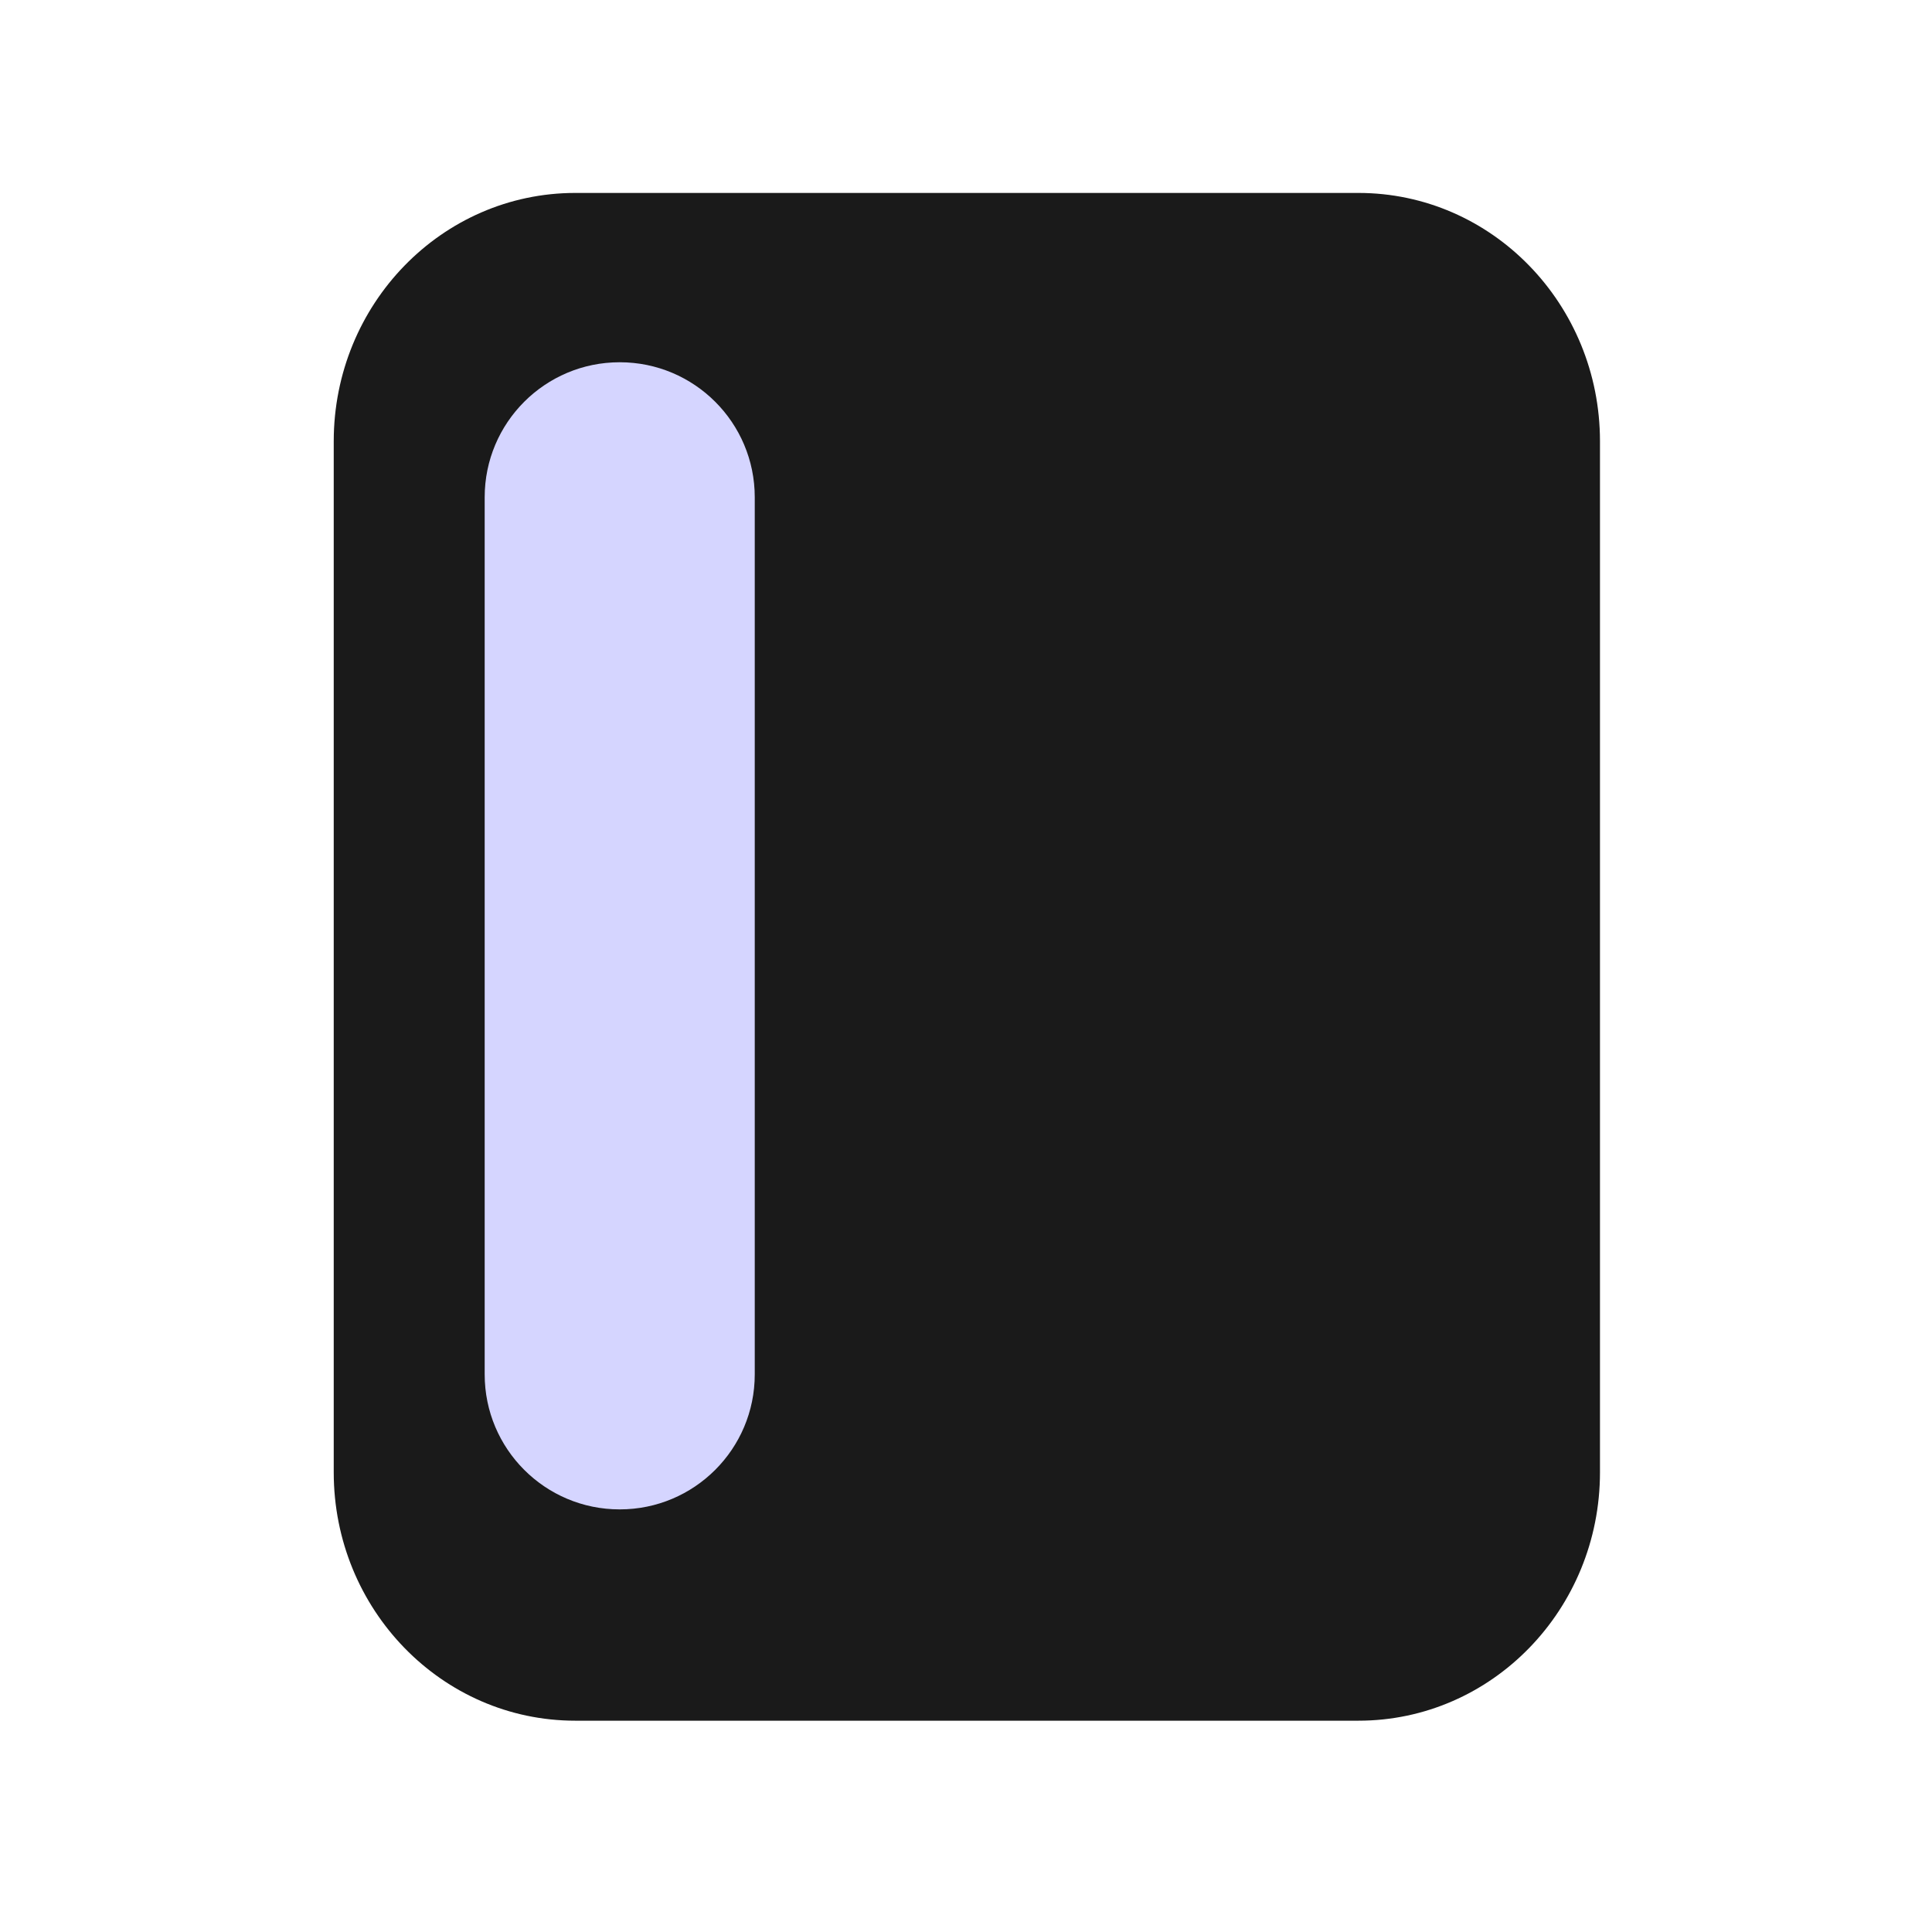
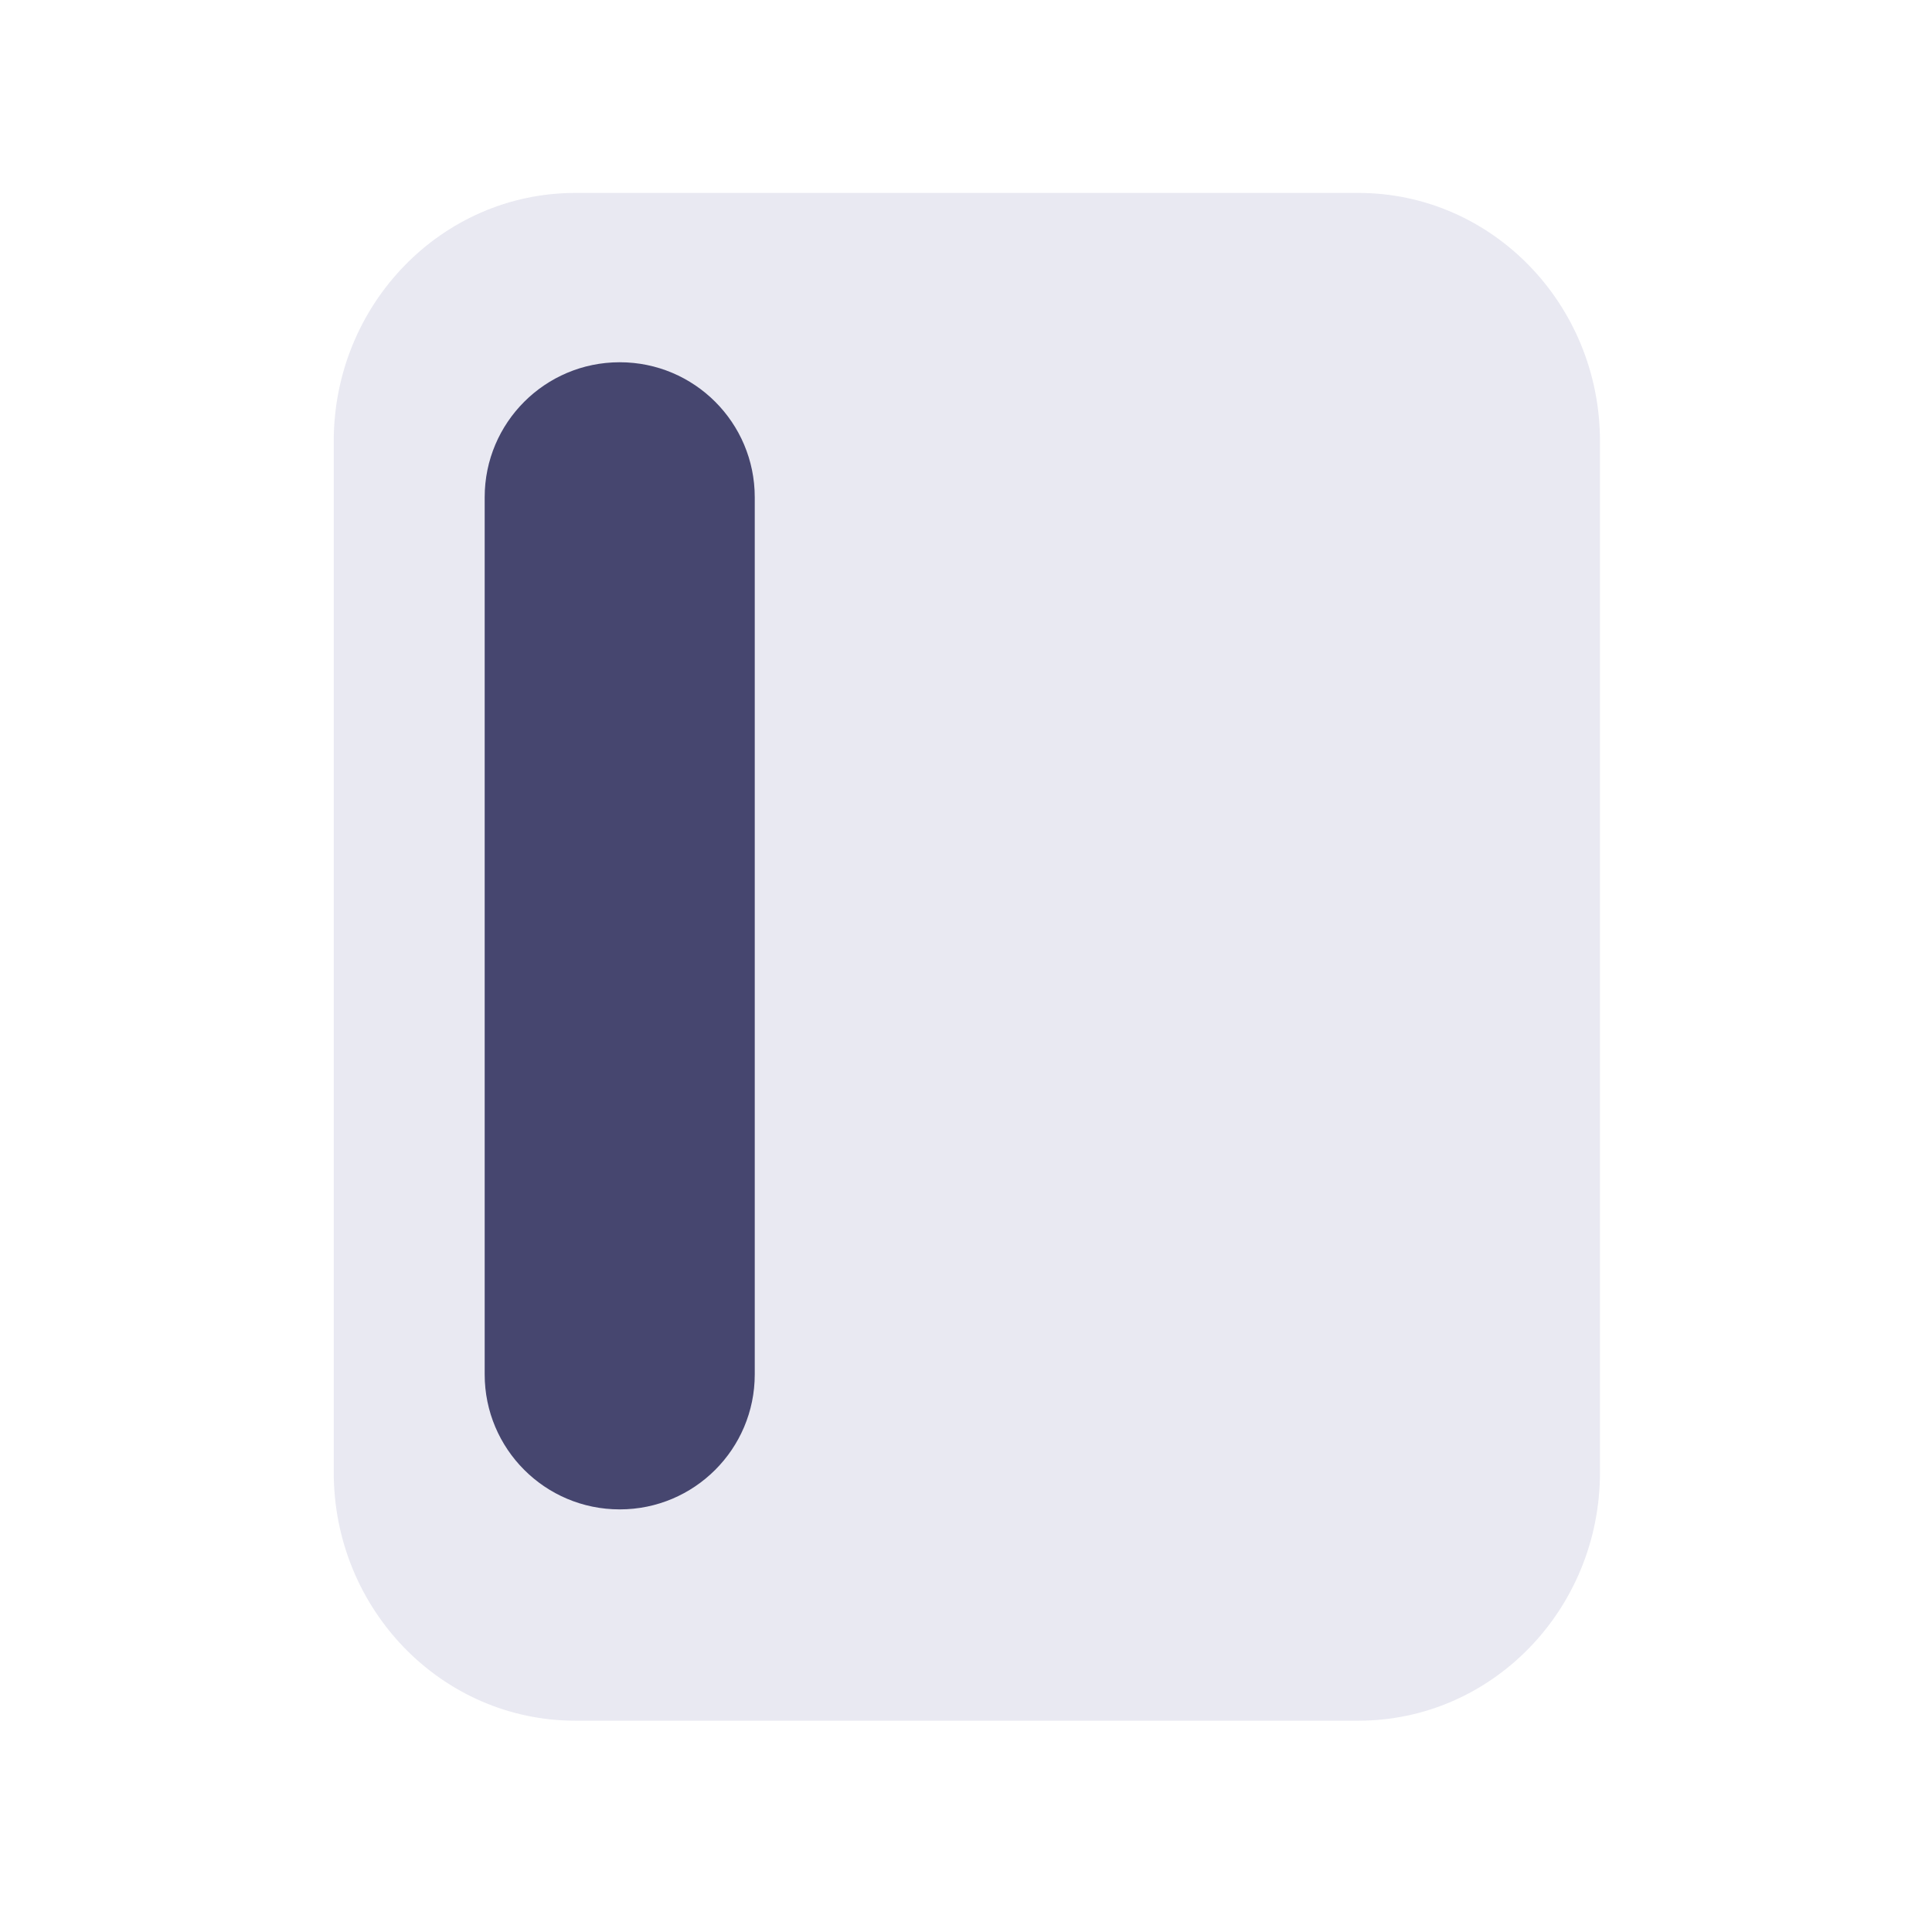
<svg xmlns="http://www.w3.org/2000/svg" width="64" height="64" viewBox="0 0 16.933 16.933" version="1.1" id="svg5">
  <defs id="defs2" />
-   <rect width="11.098" height="13.39" x="2.925" y="1.691" fill="#262626" rx="2.117" ry="2.177" id="rect4" style="fill:#1a1a1a;stroke-width:1.002" />
-   <rect width="2.367" height="10.054" x="4.248" y="3.175" fill="#262626" rx="1.183" ry="1.183" id="rect4-8" style="fill:#d5d5ff;stroke-width:0.401" />
+   <rect width="11.098" height="13.39" x="2.925" y="1.691" fill="#262626" rx="2.117" ry="2.177" id="rect4" style="fill:#e9e9f2;stroke-width:1.002" />
+   <rect width="2.367" height="10.054" x="4.248" y="3.175" fill="#262626" rx="1.183" ry="1.183" id="rect4-8" style="fill:#46466f;stroke-width:0.401" />
</svg>
